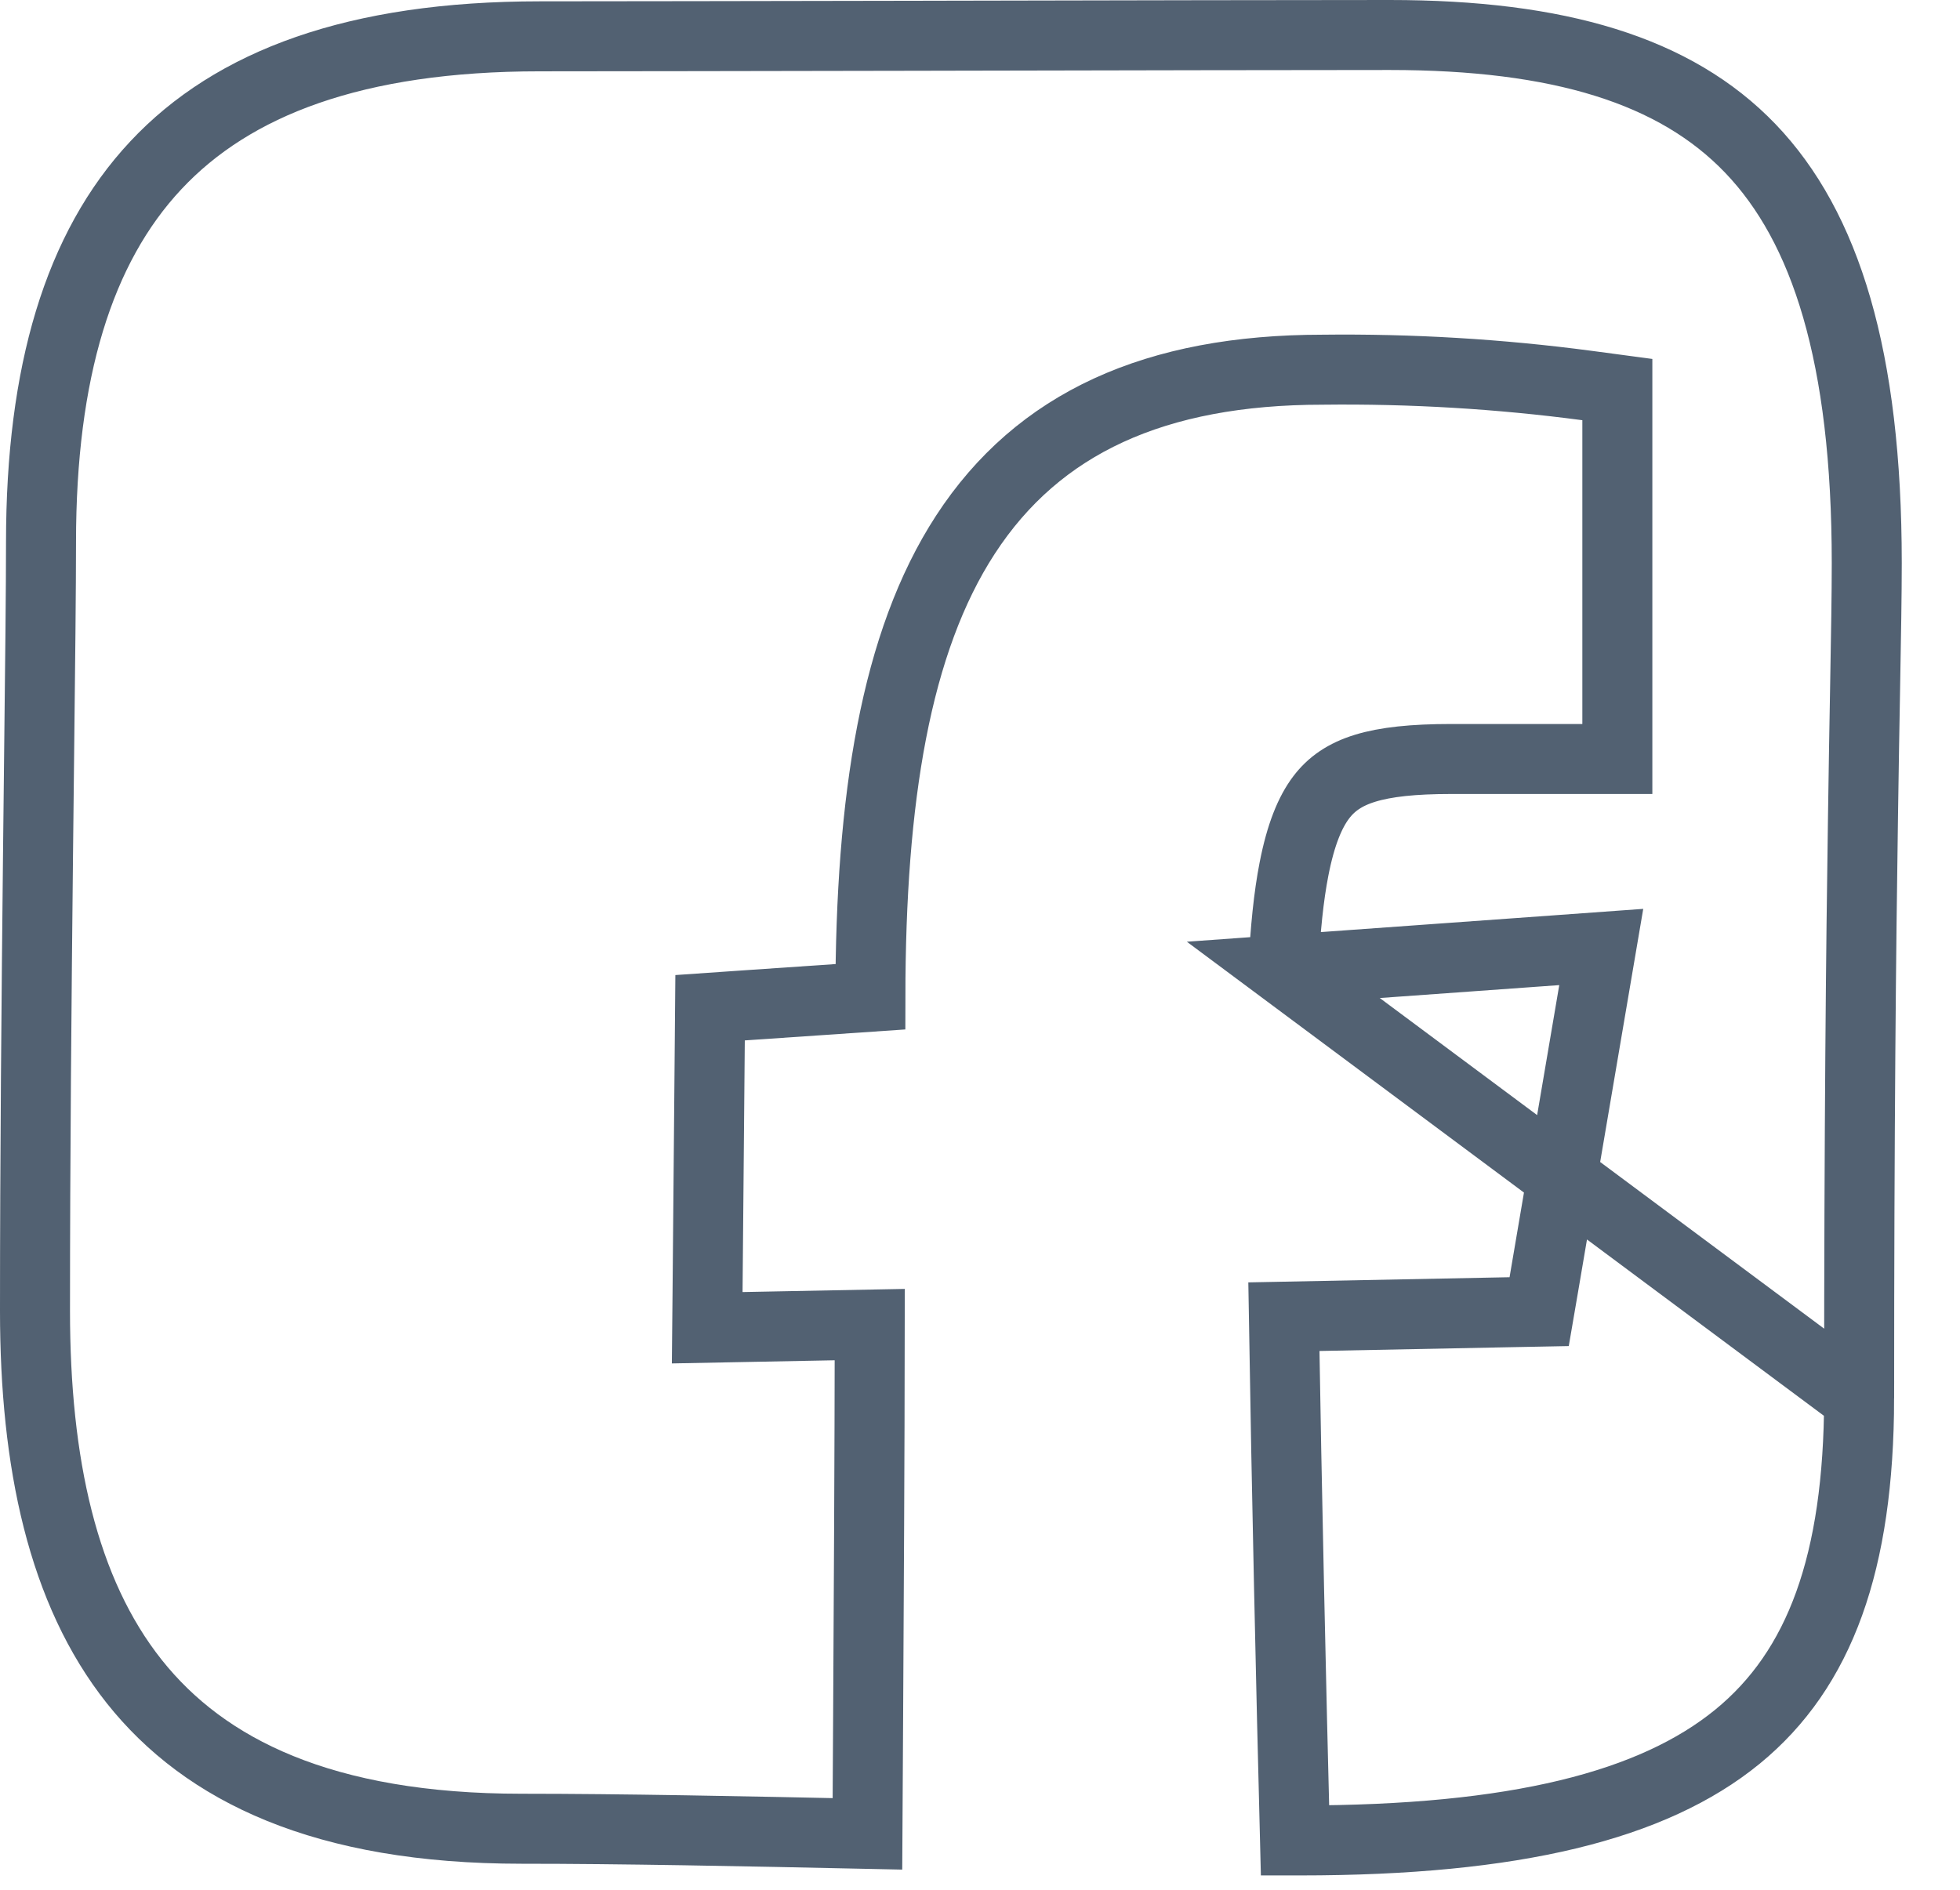
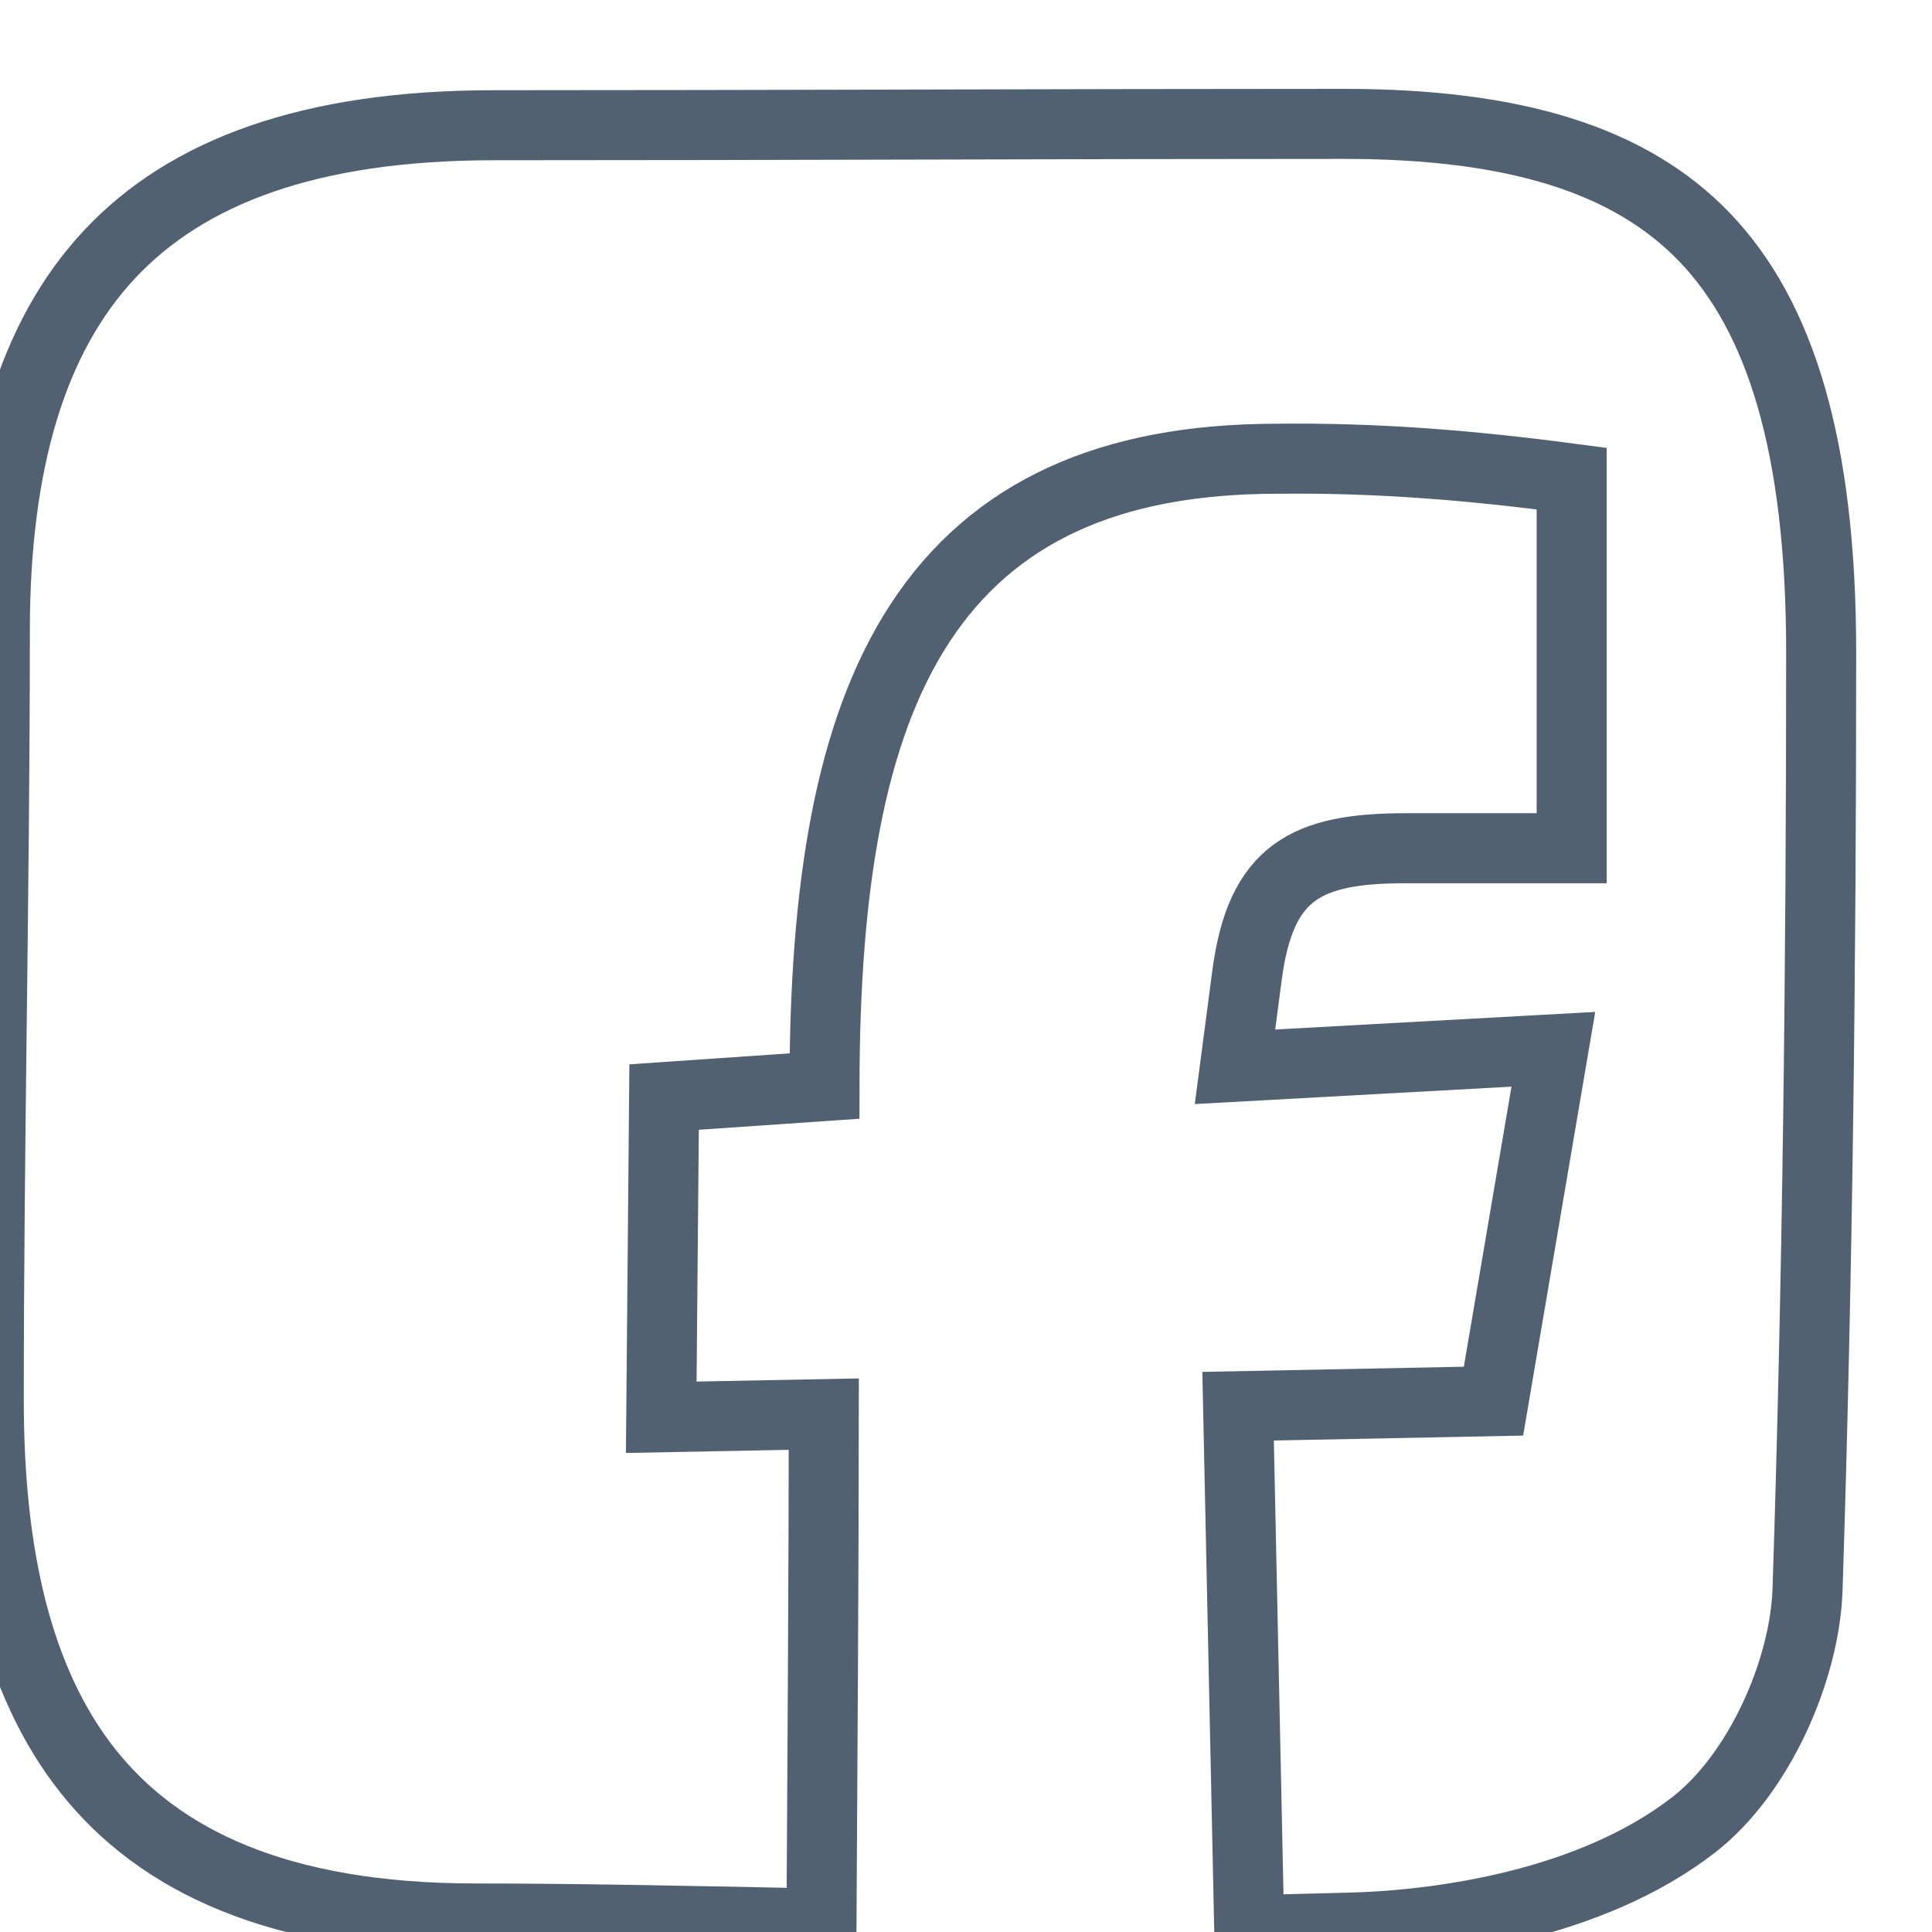
- <svg xmlns="http://www.w3.org/2000/svg" width="28" height="27" viewBox="0 0 28 27" fill="none">
-   <path d="M18.333 13.857L22.239 13.576L22.875 13.53L22.768 14.159L22.058 18.332L21.988 18.74L21.575 18.748L18.341 18.812C18.381 21.298 18.445 24.143 18.5 26.295H18.573C21.645 26.295 23.615 25.799 24.822 24.812C26 23.848 26.554 22.325 26.559 19.979L18.333 13.857ZM18.333 13.857C18.361 13.276 18.41 12.804 18.485 12.42C18.582 11.92 18.716 11.602 18.874 11.393C19.162 11.013 19.643 10.844 20.733 10.844H20.737H20.741H20.745H20.749H20.753H20.757H20.761H20.765H20.769H20.773H20.777H20.781H20.785H20.79H20.794H20.798H20.802H20.806H20.81H20.814H20.818H20.822H20.826H20.83H20.834H20.838H20.842H20.846H20.85H20.854H20.858H20.863H20.867H20.871H20.875H20.879H20.883H20.887H20.891H20.895H20.899H20.903H20.907H20.911H20.915H20.919H20.923H20.927H20.931H20.936H20.94H20.944H20.948H20.952H20.956H20.96H20.964H20.968H20.972H20.976H20.98H20.984H20.988H20.992H20.996H21H21.005H21.009H21.013H21.017H21.021H21.025H21.029H21.033H21.037H21.041H21.045H21.049H21.053H21.057H21.061H21.065H21.069H21.073H21.078H21.081H21.085H21.09H21.094H21.098H21.102H21.106H21.11H21.114H21.118H21.122H21.126H21.13H21.134H21.138H21.142H21.146H21.15H21.154H21.158H21.162H21.166H21.17H21.174H21.178H21.182H21.186H21.191H21.195H21.198H21.203H21.207H21.211H21.215H21.219H21.223H21.227H21.231H21.235H21.239H21.243H21.247H21.251H21.255H21.259H21.263H21.267H21.271H21.275H21.279H21.283H21.287H21.291H21.295H21.299H21.303H21.307H21.311H21.315H21.319H21.323H21.327H21.331H21.335H21.339H21.343H21.347H21.351H21.355H21.359H21.363H21.367H21.371H21.375H21.378H21.383H21.387H21.39H21.394H21.398H21.402H21.406H21.41H21.414H21.418H21.422H21.426H21.43H21.434H21.438H21.442H21.446H21.45H21.454H21.458H21.462H21.465H21.47H21.473H21.477H21.481H21.485H21.489H21.493H21.497H21.501H21.505H21.509H21.513H21.517H21.52H21.524H21.528H21.532H21.536H21.54H21.544H21.548H21.552H21.556H21.559H21.563H21.567H21.571H21.575H21.579H21.583H21.587H21.591H21.595H21.598H21.602H21.606H21.61H21.614H21.618H21.622H21.625H21.629H21.633H21.637H21.641H21.645H21.649H21.652H21.656H21.66H21.664H21.668H21.672H21.675H21.679H21.683H21.687H21.691H21.695H21.698H21.702H21.706H21.71H21.714H21.718H21.721H21.725H21.729H21.733H21.736H21.74H21.744H21.748H21.752H21.755H21.759H21.763H21.767H21.77H21.774H21.778H21.782H21.785H21.789H21.793H21.797H21.801H21.804H21.808H21.812H21.816H21.819H21.823H21.827H21.831H21.834H21.838H21.842H21.845H21.849H21.853H21.857H21.86H21.864H21.868H21.871H21.875H21.879H21.882H21.886H21.89H21.893H21.897H21.901H21.904H21.908H21.912H21.915H21.919H21.923H21.926H21.93H21.934H21.937H21.941H21.945H21.948H21.952H21.956H21.959H21.963H21.966H21.97H21.974H21.977H21.981H21.984H21.988H21.992H21.995H21.999H22.002H22.006H22.009H22.013H22.017H22.02H22.024H22.027H22.031H22.035H22.038H22.042H22.045H22.049H22.052H22.056H22.059H22.063H22.066H22.07H22.073H22.077H22.08H22.084H22.087H22.091H22.094H22.098H22.101H22.105H22.108H22.112H22.115H22.119H22.122H22.126H22.129H22.133H22.136H22.14H22.143H22.146H22.15H22.153H22.157H22.16H22.164H22.167H22.17H22.174H22.177H22.181H22.184H22.187H22.191H22.194H22.198H22.201H22.204H22.208H22.211H22.214H22.218H22.221H22.224H22.228H22.231H22.235H22.238H22.241H22.244H22.248H22.251H22.254H22.258H22.261H22.264H22.268H22.271H22.274H22.277H22.281H22.284H22.287H22.291H22.294H22.297H22.3H22.304H22.307H22.31H22.313H22.317H22.32H22.323H22.326H22.329H22.333H22.336H22.339H22.342H22.346H22.349H22.352H22.355H22.358H22.361H22.364H22.368H22.371H22.374H22.377H22.38H22.383H22.387H22.39H22.393H22.396H22.399H22.402H22.405H22.408H22.412H22.415H22.418H22.421H22.424H22.427H22.43H22.433H22.436H22.439H22.442H22.445H22.448H22.451H22.454H22.457H22.46H22.463H22.466H22.469H22.472H22.475H22.478H22.481H22.484H22.487H22.49H22.493H22.496H22.499H22.502H22.505H22.508H22.511H22.514H22.517H22.52H22.523H22.526H22.528H22.531H22.534H22.537H22.54H22.543H22.546H22.549H22.552H22.554H22.557H22.56H22.563H22.566H22.569H22.571H22.574H22.577H22.58H22.583H22.585H22.588H22.591H22.594H22.596H22.599H22.602H22.605H23.105V10.344V6.004V5.566L22.671 5.508C21.418 5.342 20.156 5.267 18.893 5.282C16.506 5.283 14.832 6.041 13.792 7.639C12.79 9.179 12.437 11.417 12.434 14.241L10.606 14.366L10.144 14.398L10.14 14.86L10.108 18.456L10.103 18.97L10.618 18.96L12.425 18.925C12.423 20.841 12.411 22.799 12.402 24.508C12.398 25.107 12.395 25.675 12.392 26.201C10.614 26.163 8.876 26.128 7.45 26.128C4.622 26.128 2.927 25.294 1.919 24.026C0.893 22.735 0.5 20.897 0.5 18.73C0.5 16.523 0.522 14.197 0.543 12.213C0.548 11.743 0.553 11.291 0.558 10.865C0.574 9.495 0.586 8.386 0.586 7.744C0.586 5.323 1.122 3.54 2.227 2.361C3.325 1.188 5.074 0.519 7.712 0.519C8.655 0.519 10.82 0.515 13.117 0.511L13.572 0.51C16.035 0.505 18.567 0.5 19.853 0.5C22.27 0.5 23.932 1.003 25.004 2.12C26.081 3.243 26.668 5.095 26.668 8.046C26.668 8.493 26.658 9.057 26.644 9.847C26.635 10.355 26.624 10.956 26.614 11.679C26.586 13.519 26.559 16.135 26.559 19.979C26.559 19.978 26.559 19.978 26.559 19.978L18.333 13.857Z" stroke="#526172" />
+ <svg xmlns="http://www.w3.org/2000/svg" xml:space="preserve" width="7.3mm" height="7.3mm" version="1.1" style="shape-rendering:geometricPrecision; text-rendering:geometricPrecision; image-rendering:optimizeQuality; fill-rule:evenodd; clip-rule:evenodd" viewBox="0 0 730 730">
+   <defs>
+     <style type="text/css">
+    
+     .str0 {stroke:#526172;stroke-width:26.46;stroke-miterlimit:22.926}
+     .fil0 {fill:none}
+    
+   </style>
+   </defs>
+   <g id="Слой_x0020_1">
+     <path id="FB.svg" class="fil0 str0" d="M531.09 320.5l62.76 0 0 -139.66c-37.62,-4.98 -73.36,-7.97 -111.44,-7.5 -63.15,0.02 -107.45,20.08 -134.96,62.37 -26.51,40.74 -35.84,99.95 -35.92,174.65l-60.6 4.16 -1.08 120.99 61.42 -1.19c-0.06,64.16 -0.5,128.33 -0.87,192.49 -47.05,-1 -93.03,-1.92 -130.76,-1.92 -74.82,0 -119.67,-22.08 -146.33,-55.62 -27.16,-34.17 -37.55,-82.8 -37.55,-140.12 0,-96.92 2.29,-193.83 2.29,-290.68 0,-64.05 14.17,-111.22 43.39,-142.42 29.07,-31.04 75.34,-48.73 145.14,-48.73 107.08,0 214.15,-0.51 321.23,-0.51 63.96,0 107.92,13.31 136.28,42.86 28.51,29.72 44.03,78.71 44.03,156.79 0,117.63 -1.32,236.34 -5.14,354 -0.99,30.6 -18.28,69.83 -43.01,89.03 -38.93,30.23 -95.9,38.01 -130.25,38.87l-37.7 0.95 -4.21 -197.98 96.5 -1.91 22.62 -132.95 -120.29 6.61 4.53 -34.52c5.16,-39.17 22.36,-48.06 59.92,-48.06z" />
+   </g>
</svg>
